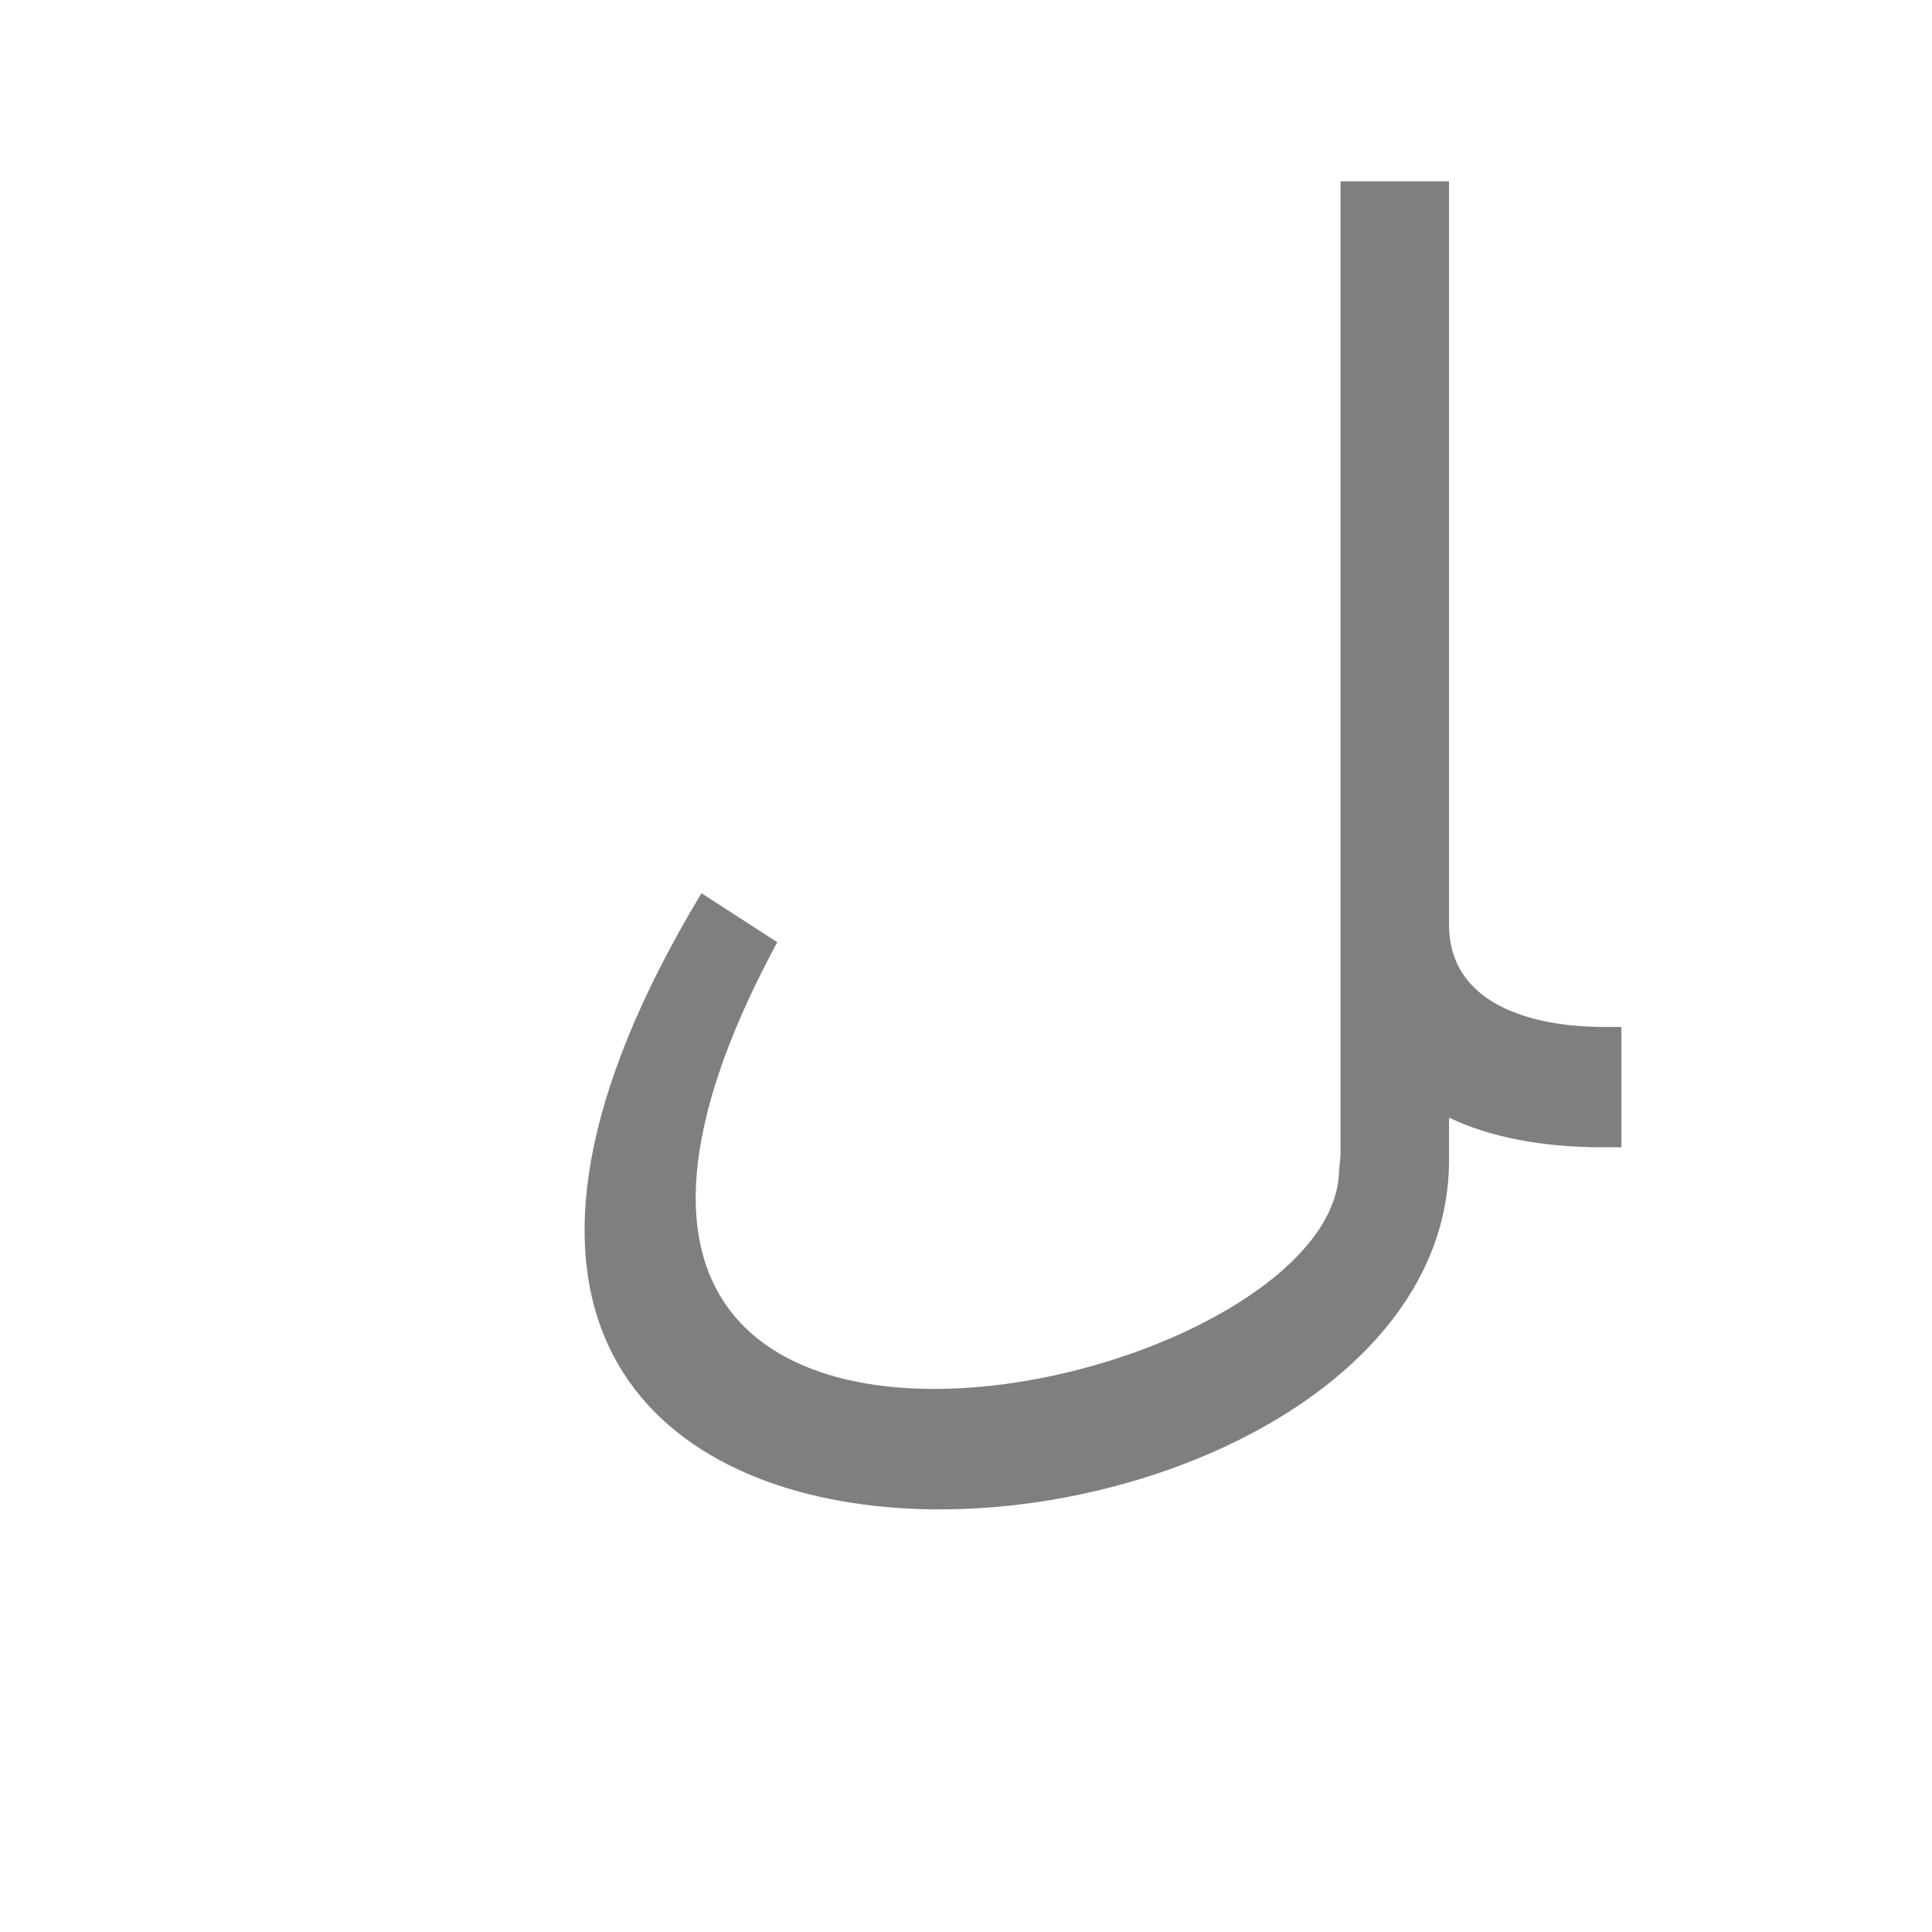
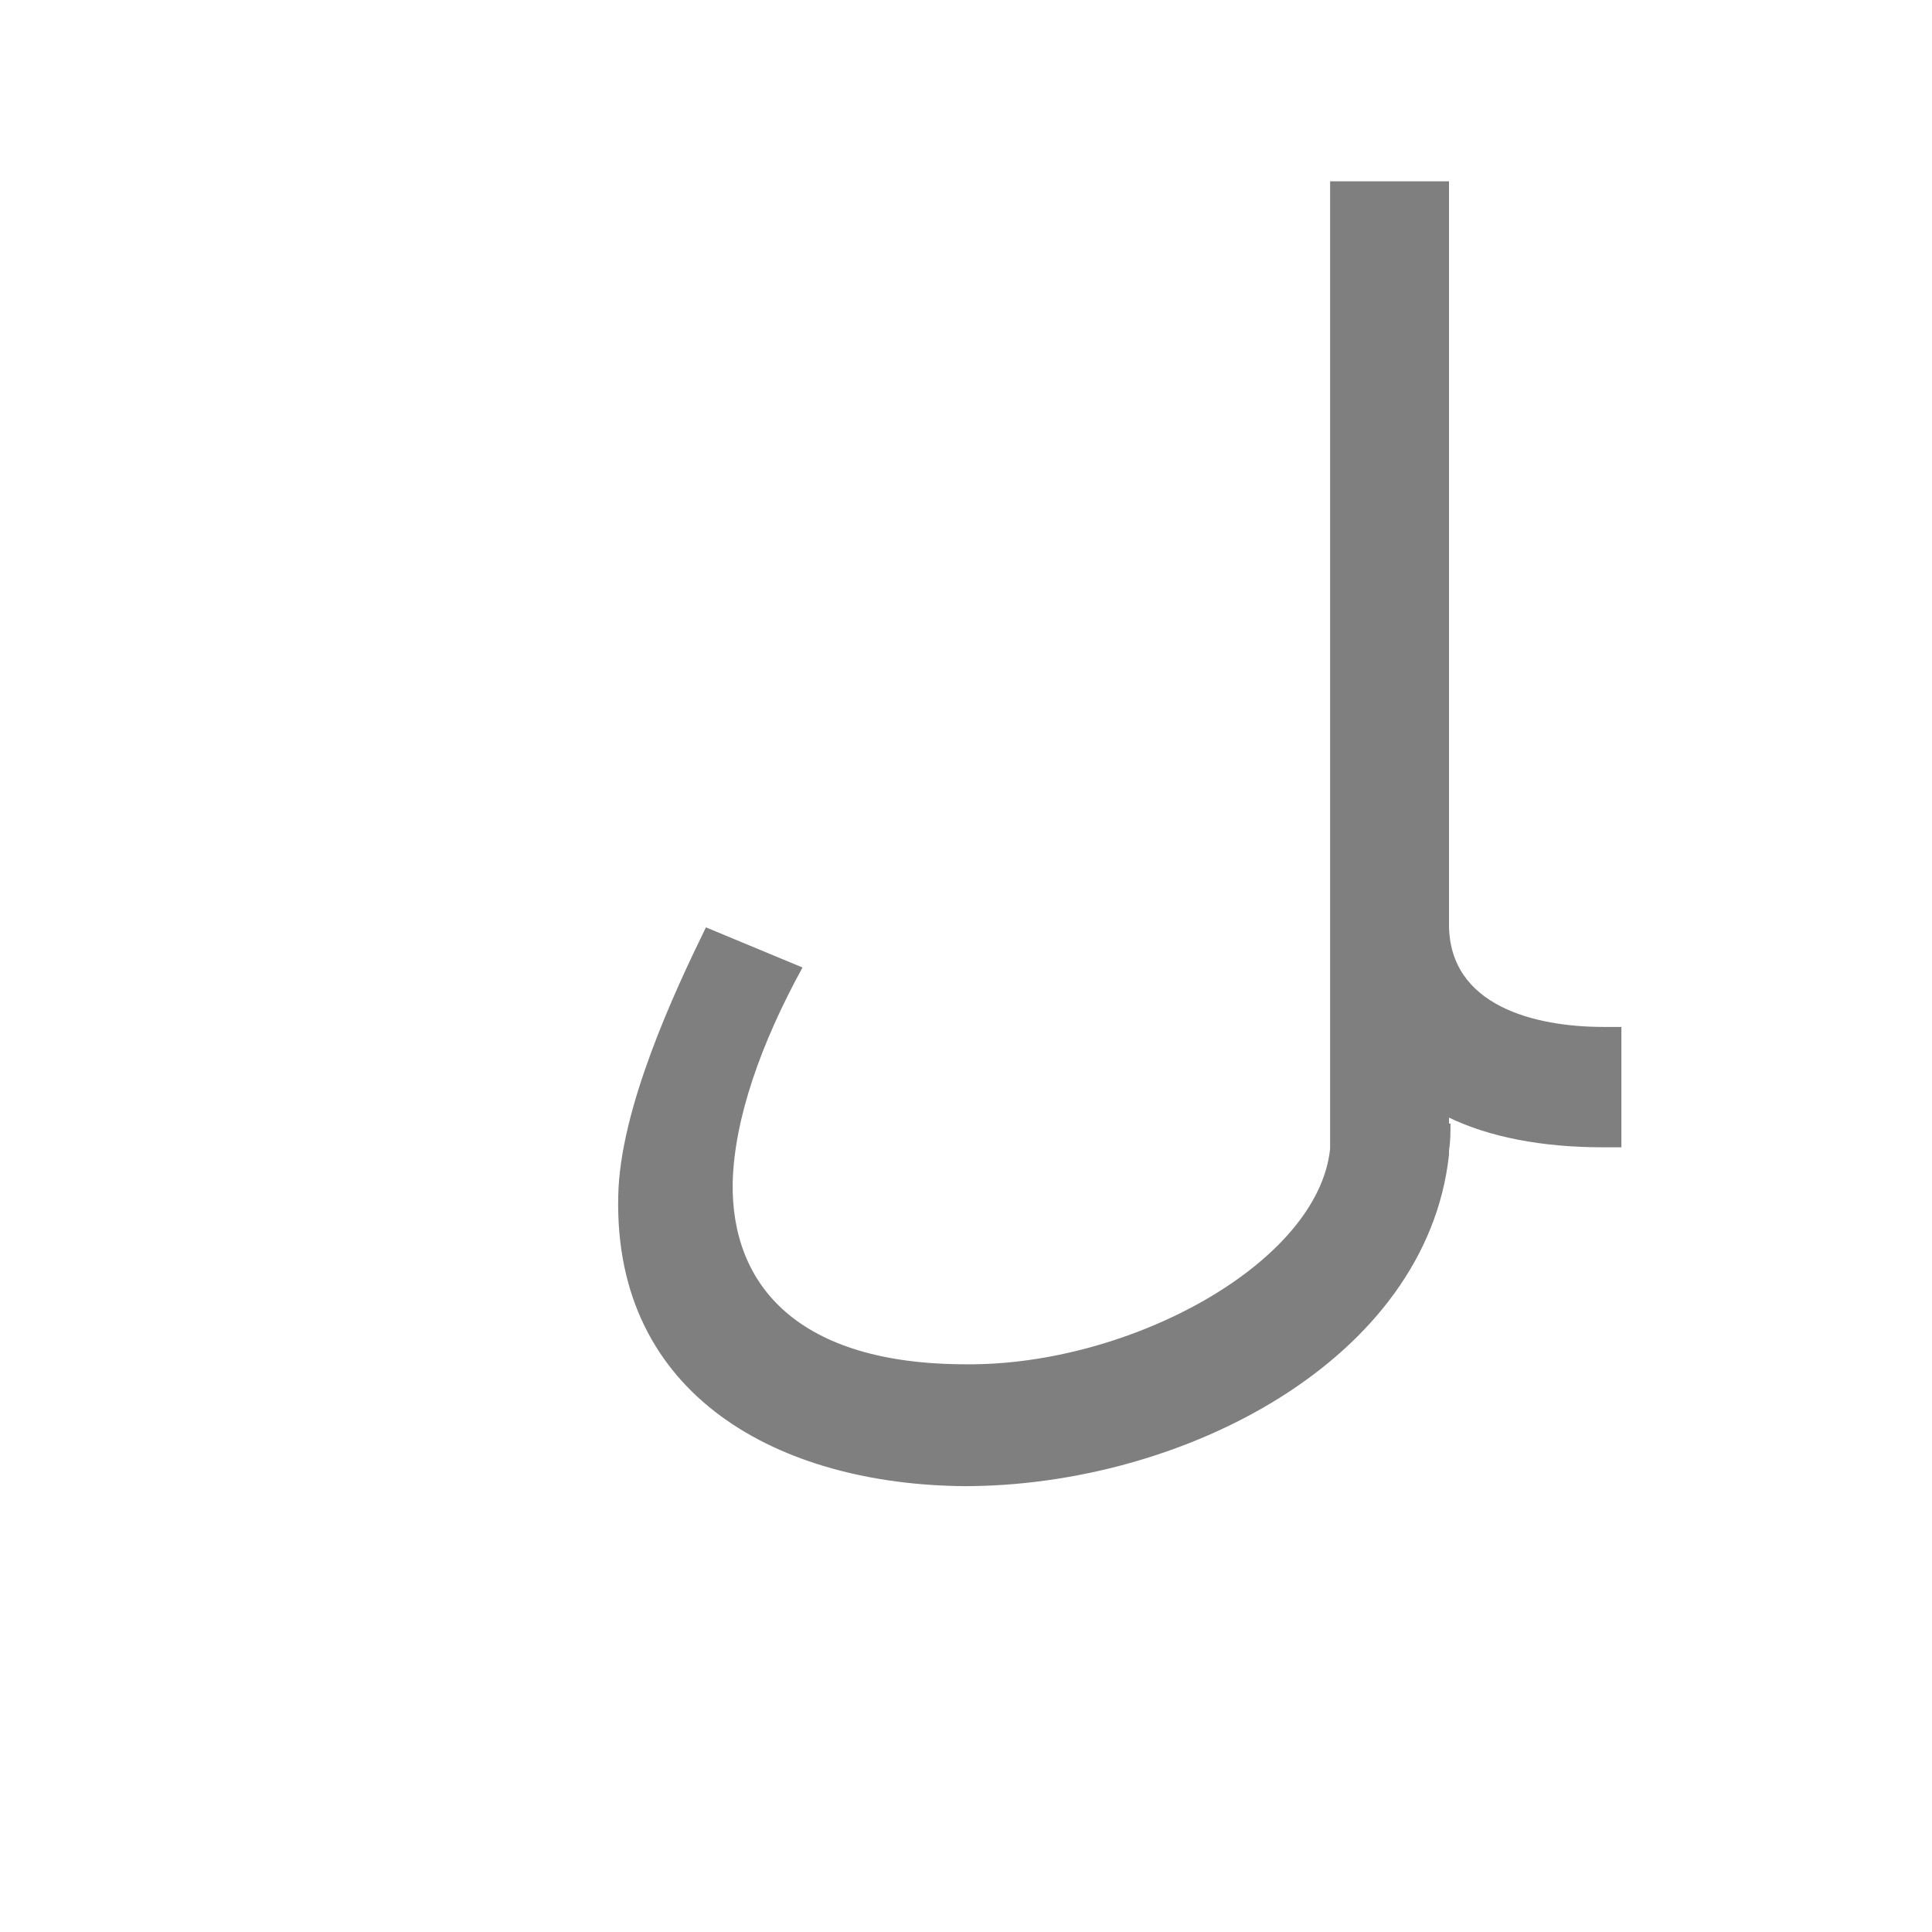
<svg xmlns="http://www.w3.org/2000/svg" xml:space="preserve" width="1300px" height="1300px" version="1.0" style="shape-rendering:geometricPrecision; text-rendering:geometricPrecision; image-rendering:optimizeQuality; fill-rule:evenodd; clip-rule:evenodd" viewBox="0 0 1300 1056">
  <defs>
    <style type="text/css">
   
    .fil0 {fill:black;fill-opacity:0.502}
   
  </style>
  </defs>
  <g id="_100:master">
-     <path class="fil0" d="M975 630l0 25 0 0 0 6c-4,306 -836,371 -503,-182l51 33c-238,441 375,309 378,154l1 -10 0 -656 73 0 0 500c0,55 58,69 104,69l12 0 0 81 -12 0c-42,0 -77,-7 -104,-20z" />
+     <path class="fil0" d="M975 630l0 4 1 0c0,6 0,12 -1,18l0 3 0 0c-15,138 -179,223 -326,223 -124,-1 -236,-60 -233,-195 1,-59 38,-138 59,-181l65 27c-28,51 -46,102 -47,145 -1,69 44,122 157,122 110,1 237,-68 245,-145l0 -14 0 -2 0 0 0 -635 80 0 0 500c0,55 58,69 104,69l12 0 0 81 -12 0c-42,0 -77,-7 -104,-20z" />
  </g>
</svg>
